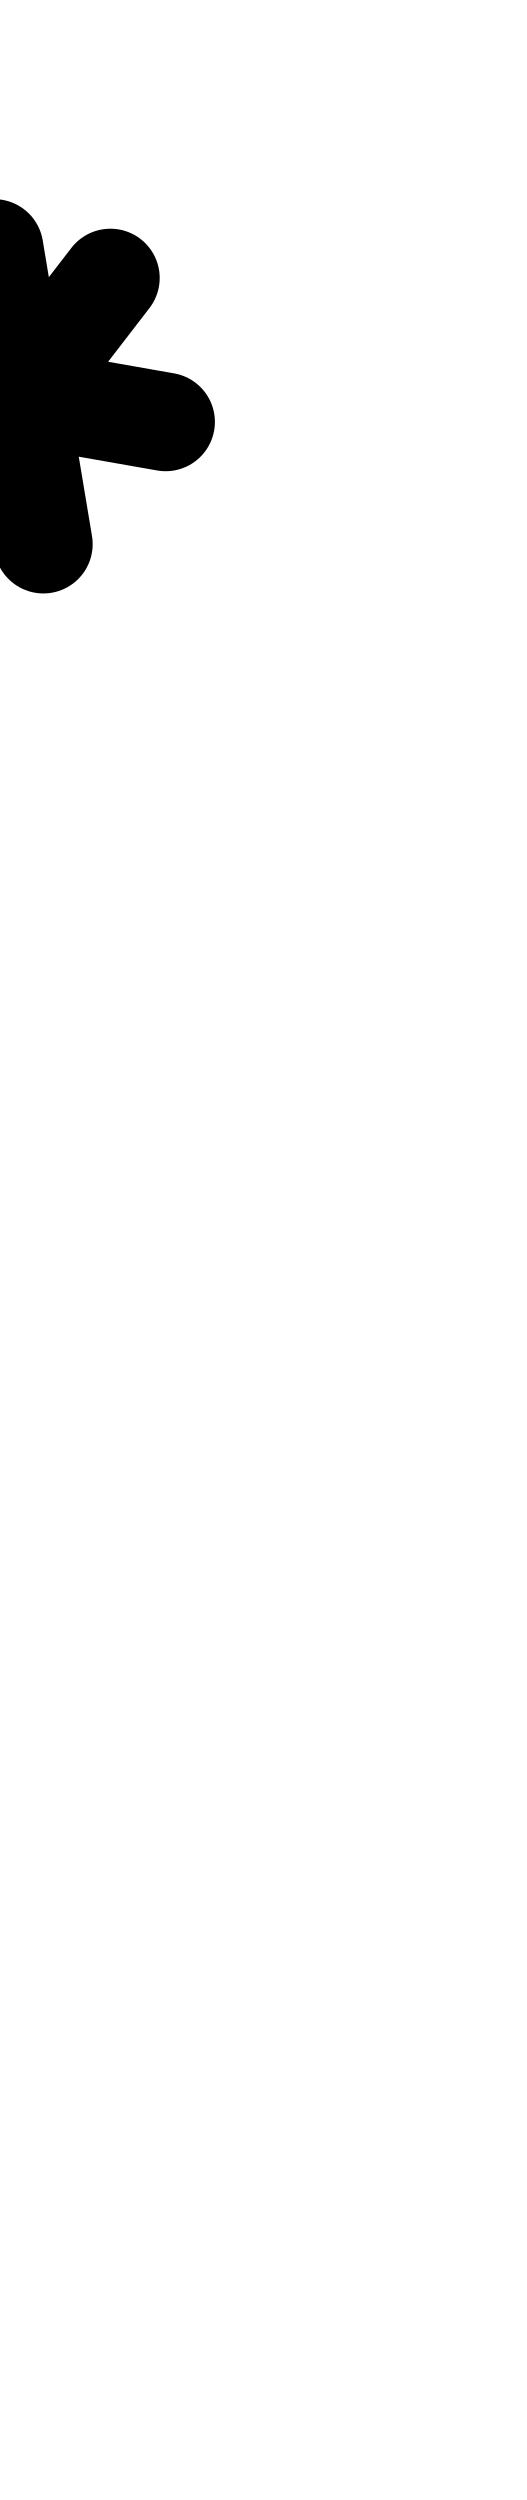
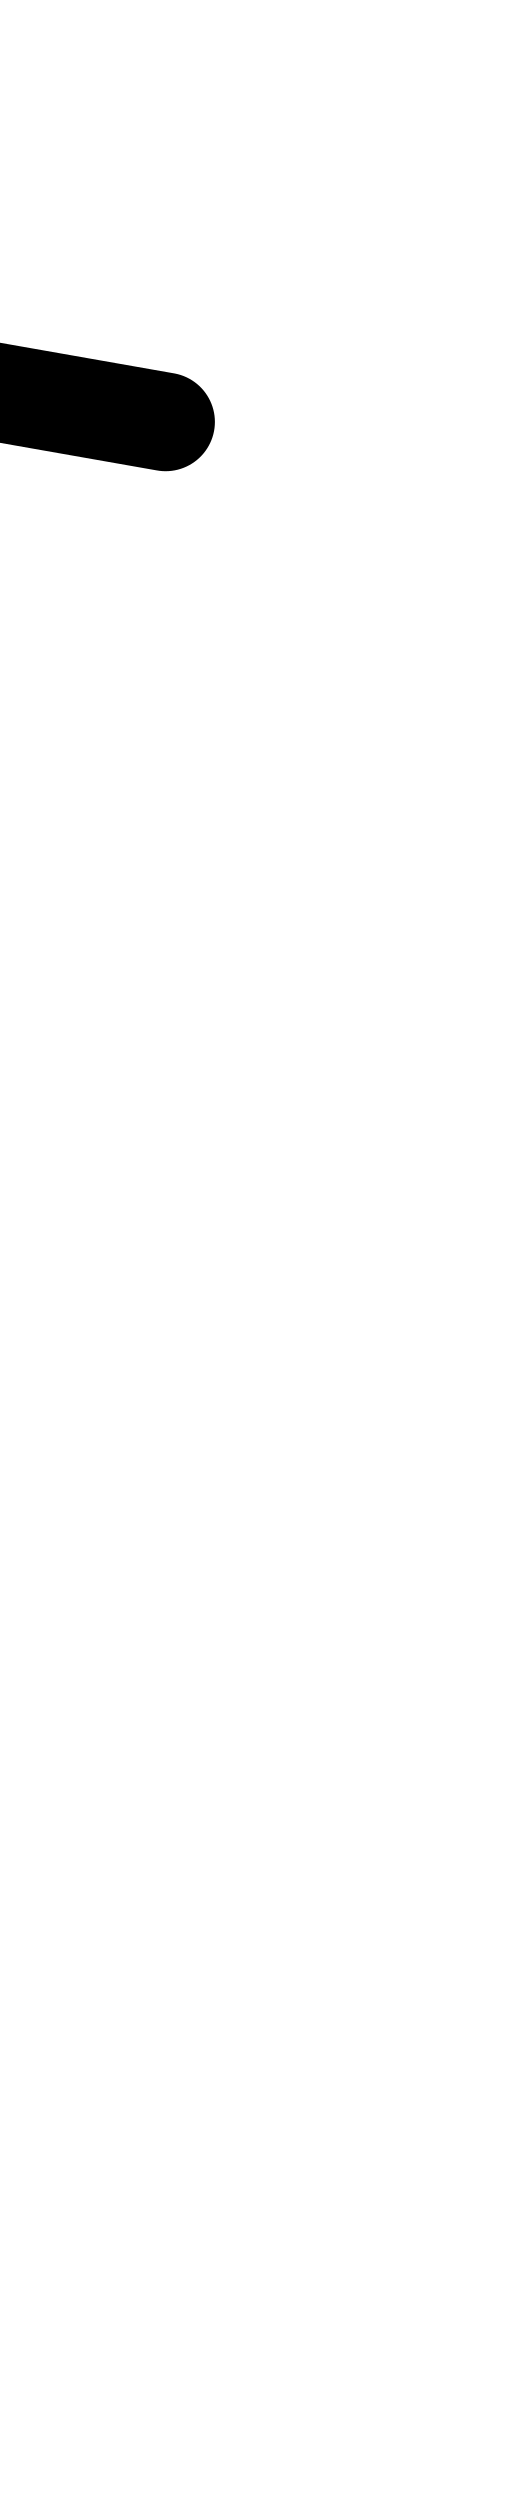
<svg xmlns="http://www.w3.org/2000/svg" width="267" height="1268" viewBox="0 0 267 1268" data-advance="267" data-ascent="750" data-descent="-518" data-vertical-extent="1268" data-units-per-em="1000" data-glyph-name="asterisk" data-codepoint="42" fill="none" stroke="currentColor" stroke-width="50" stroke-linecap="round" stroke-linejoin="round">
-   <path d="M-3 126 15 234 22 276M56 141 -11 228 -38 261M84 214 -24 195 -65 188 -24 195" />
+   <path d="M15 234M-11 228M-24 195 84 214" />
</svg>
